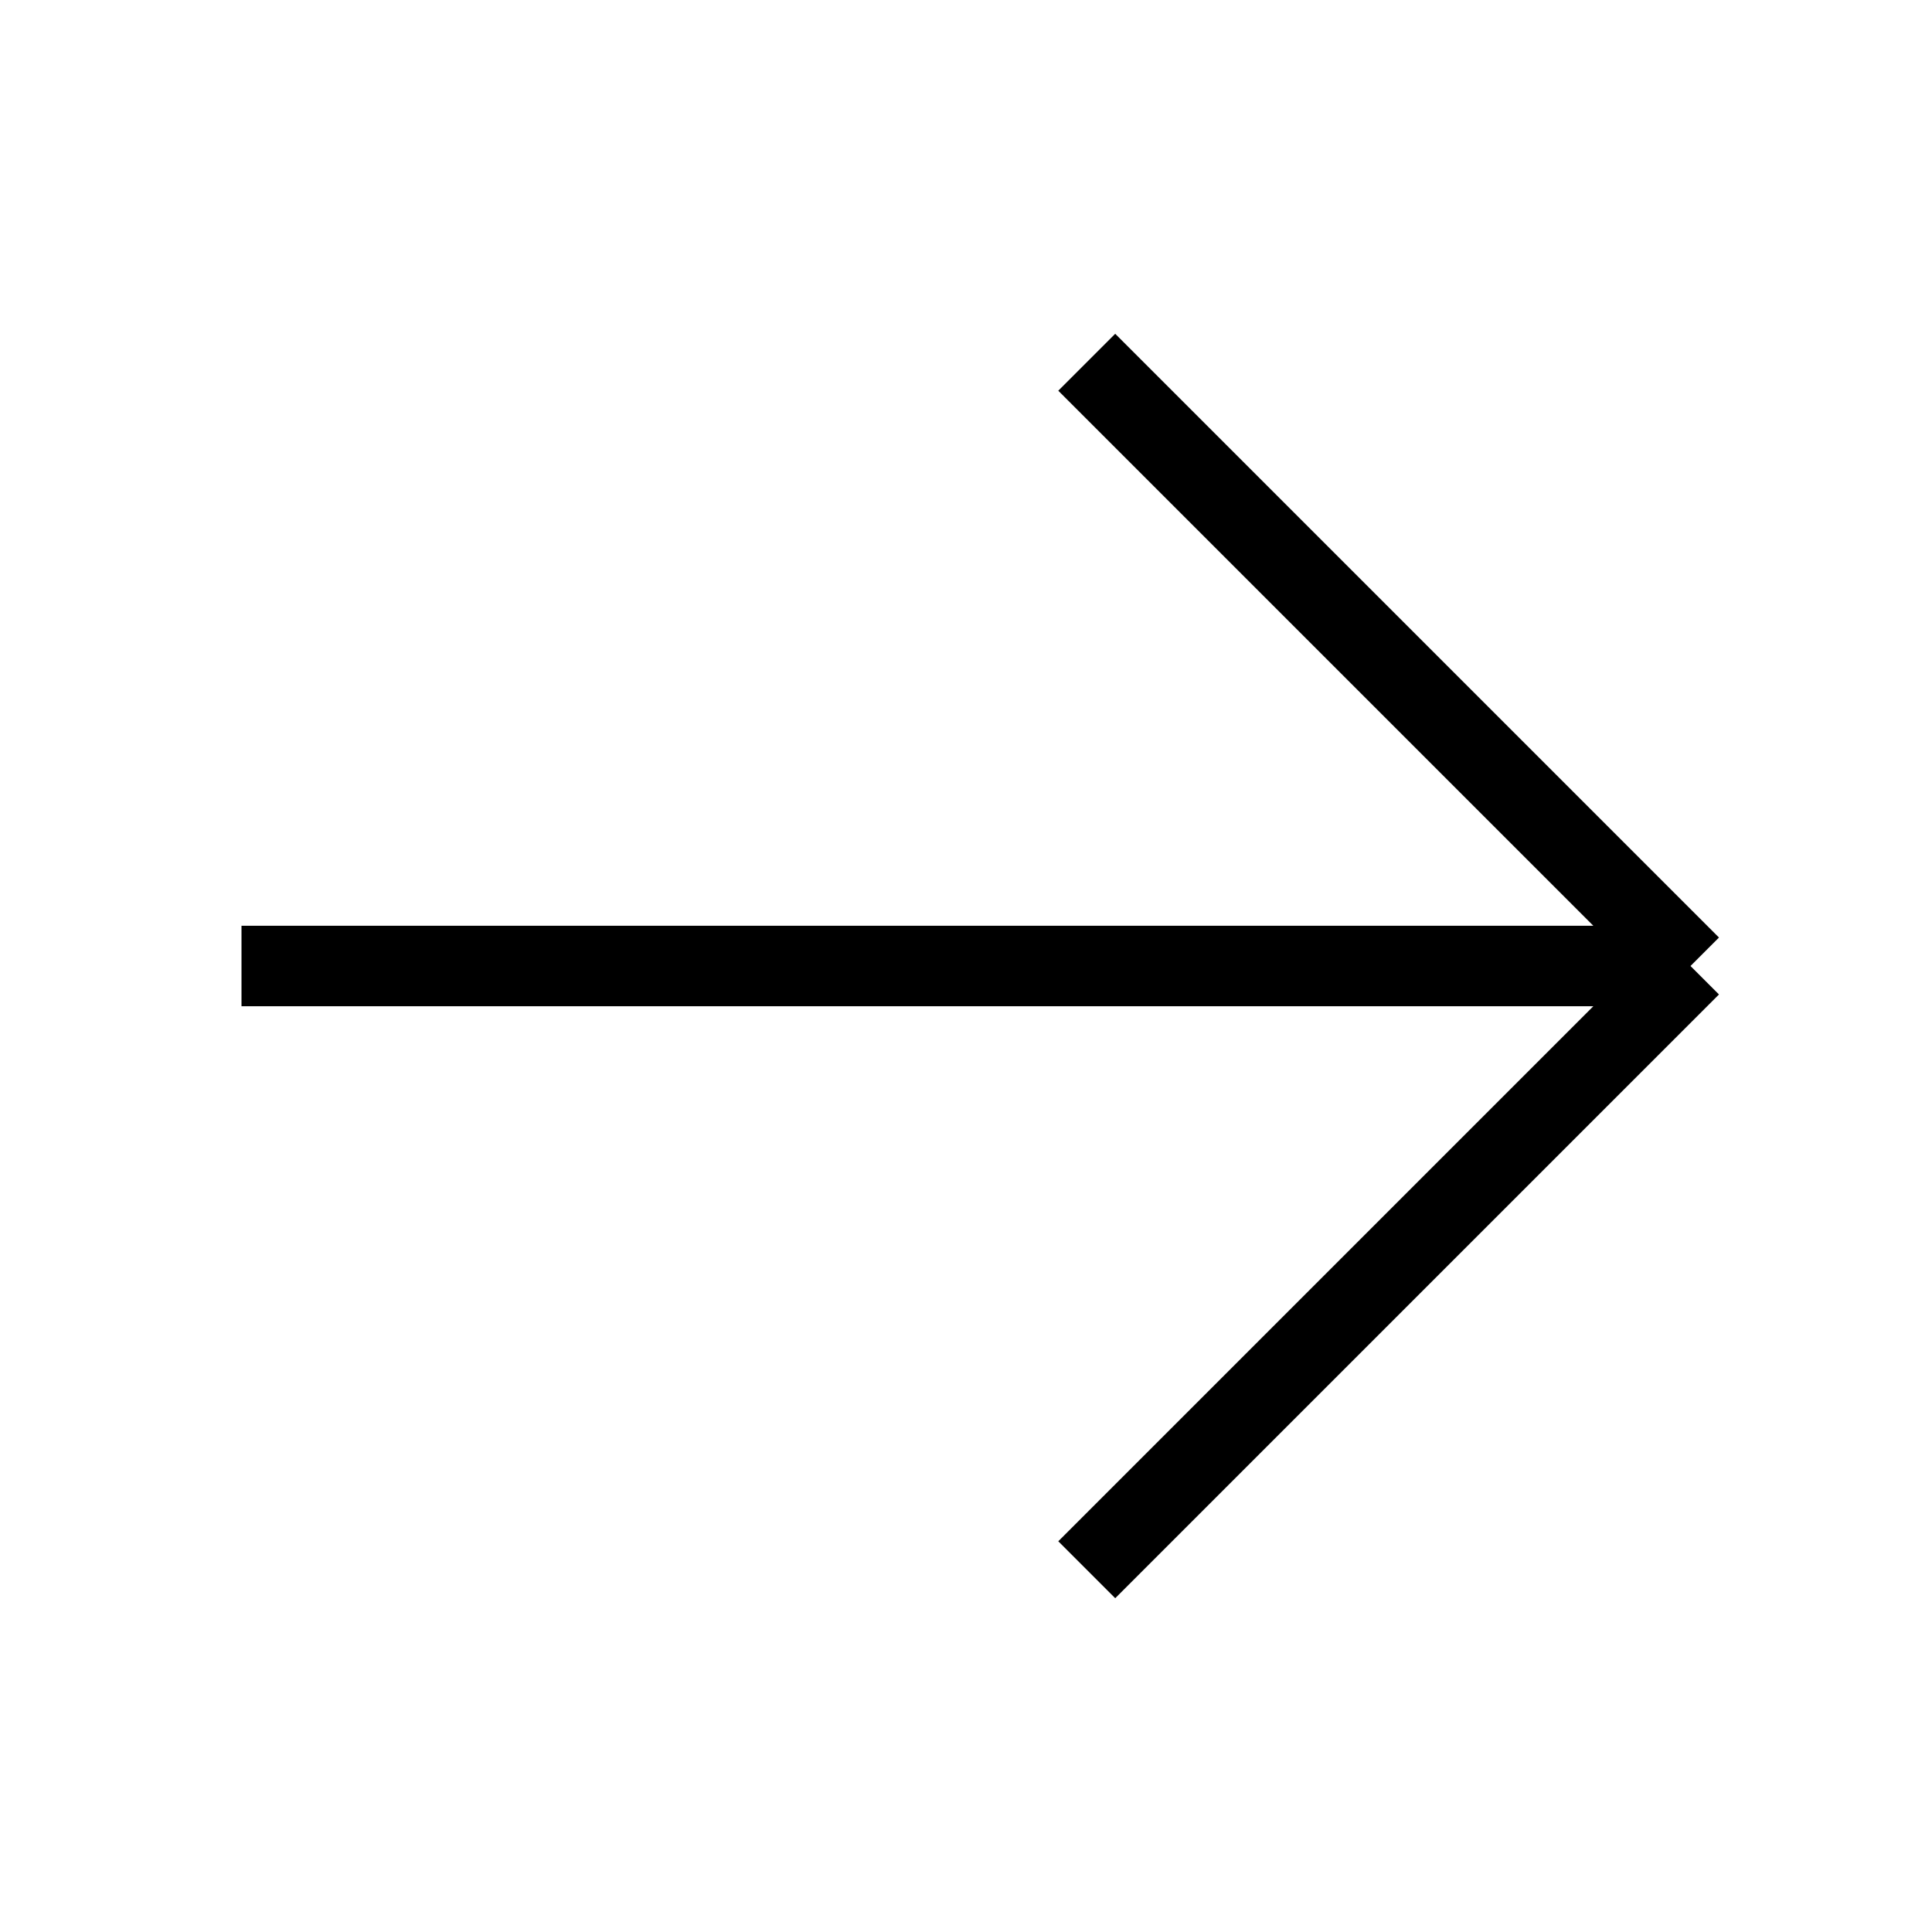
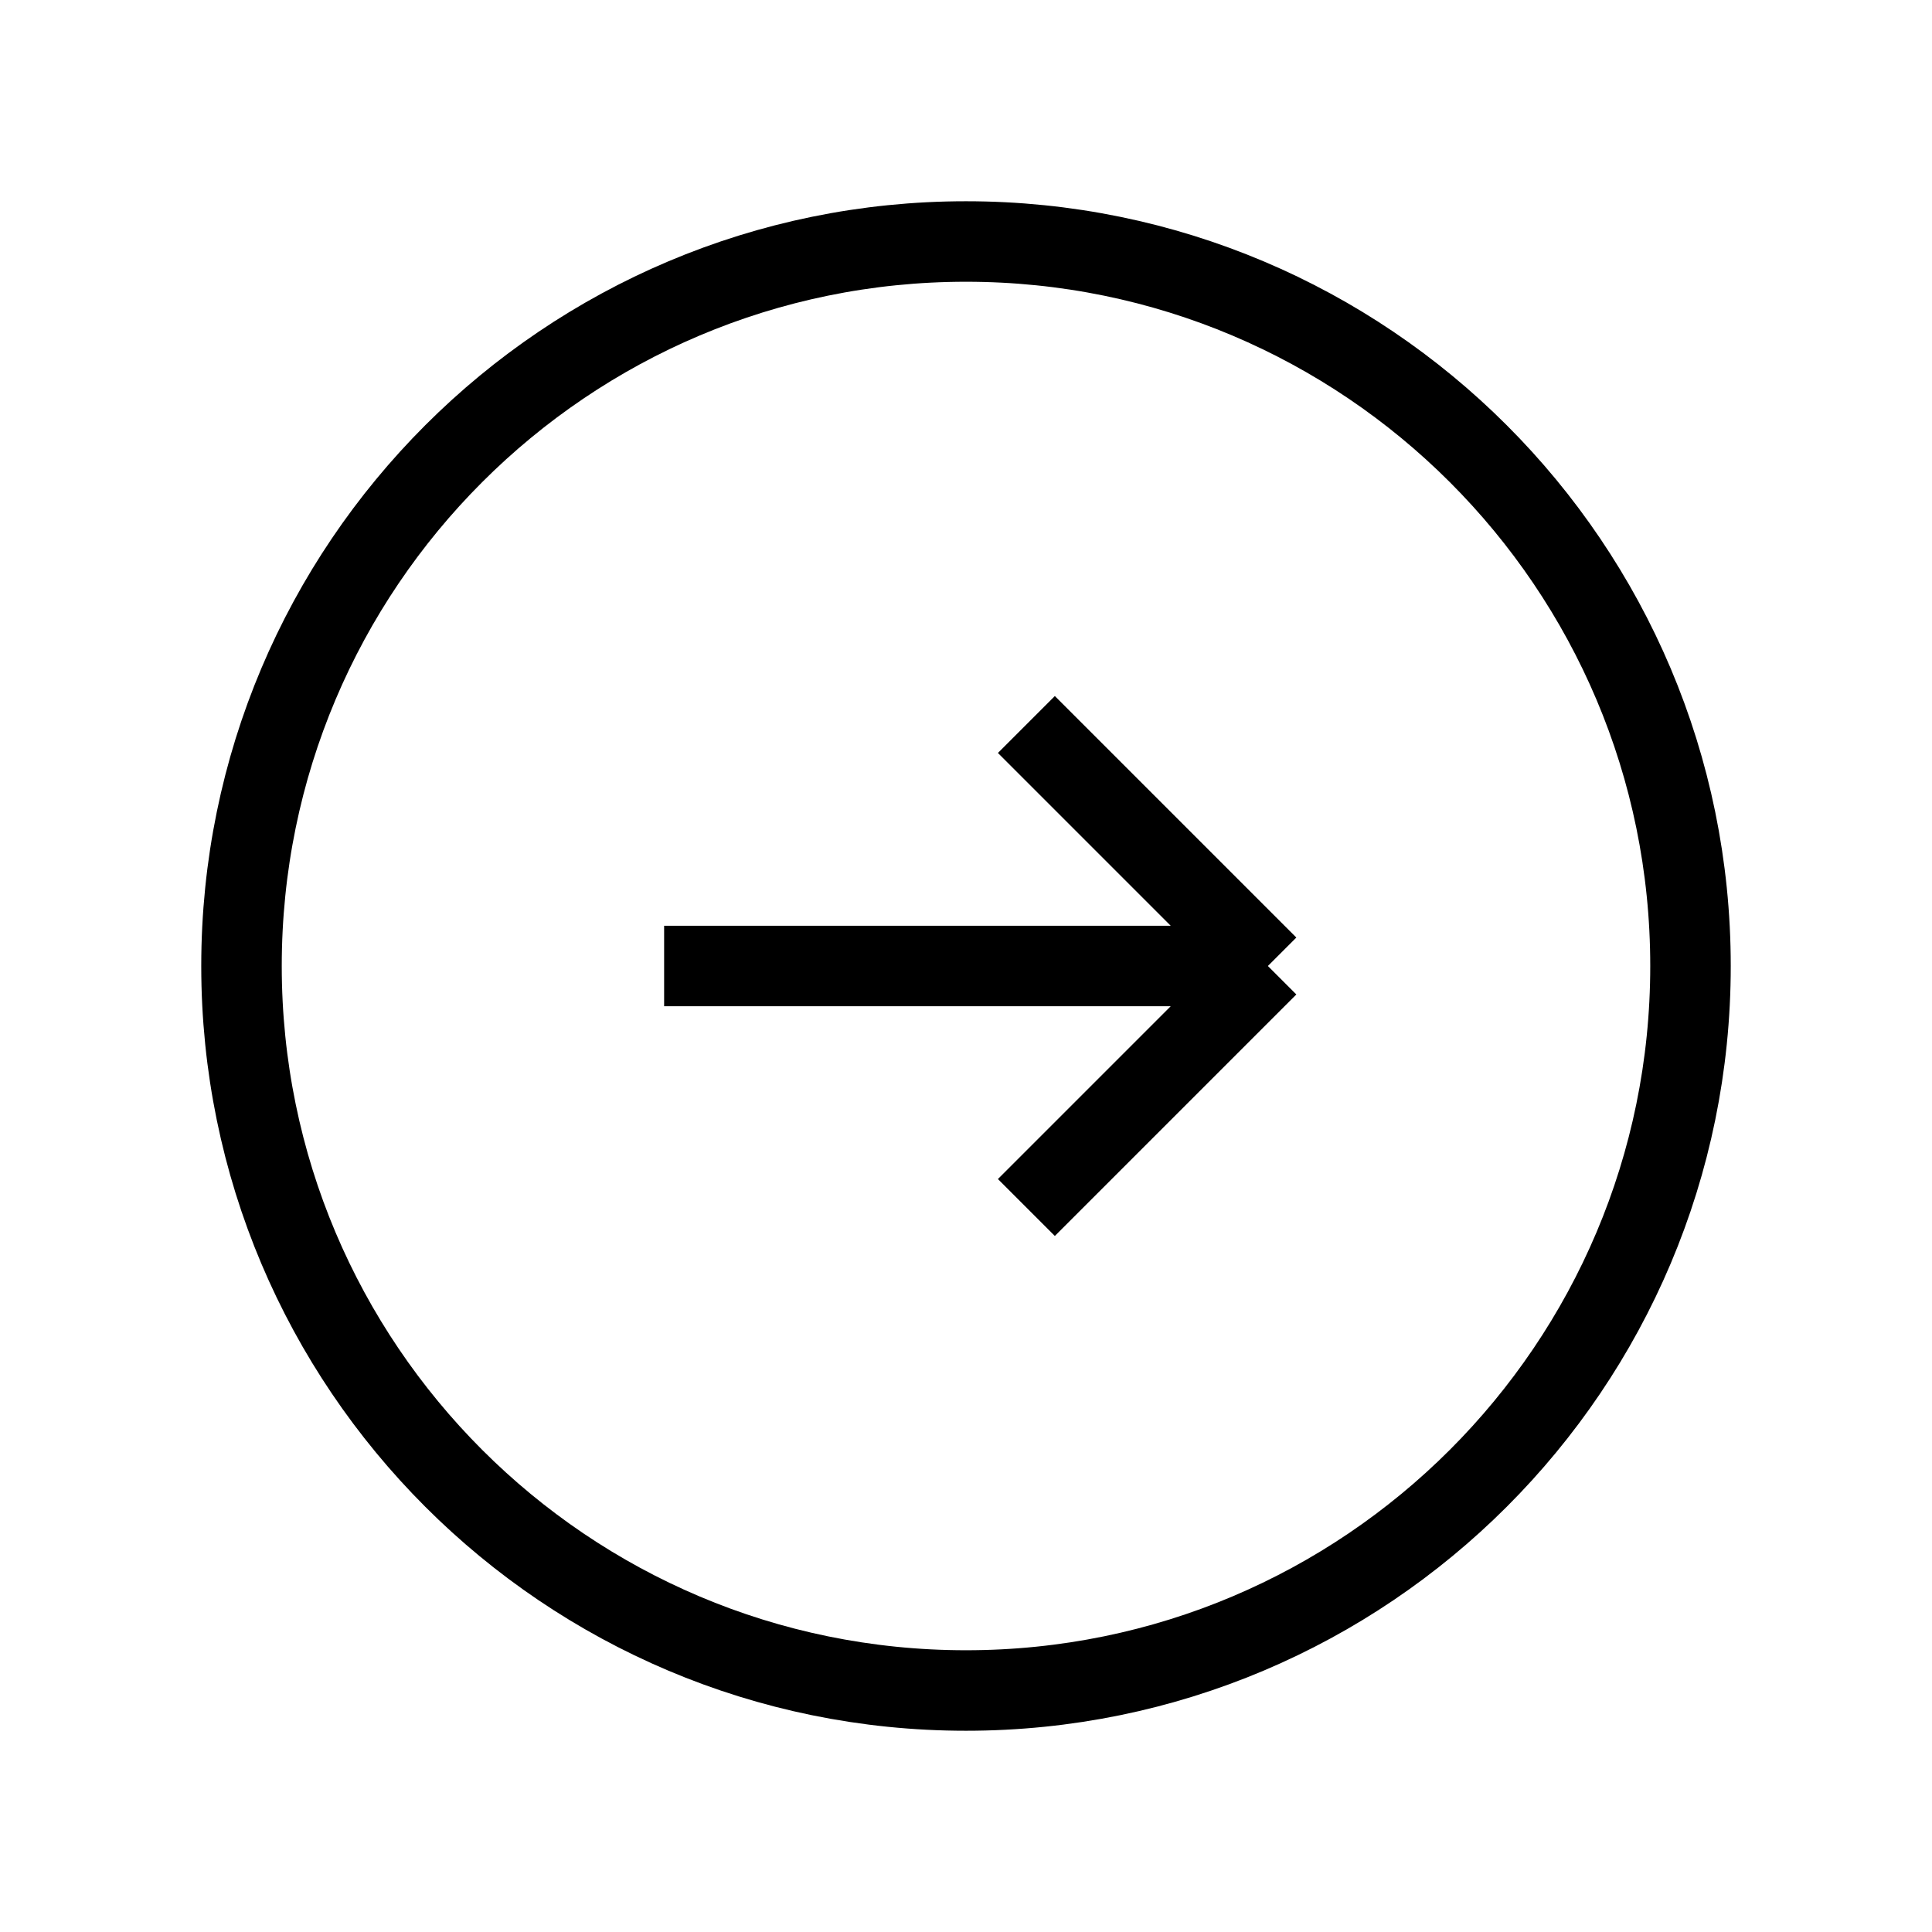
- <svg xmlns="http://www.w3.org/2000/svg" fill="none" viewBox="0 0 24 24" stroke="currentColor" className="size-6">
-   <path strokeLinecap="round" strokeLinejoin="round" d="M13.5 4.5 21 12m0 0-7.5 7.5M21 12H3" />
+ <svg xmlns="http://www.w3.org/2000/svg" fill="none" viewBox="0 0 24 24" strokeWidth="{2}" stroke="currentColor" className="size-6">
+   <path strokeLinecap="round" strokeLinejoin="round" d="m12.75 15 3-3m0 0-3-3m3 3h-7.5M21 12a9 9 0 1 1-18 0 9 9 0 0 1 18 0Z" />
</svg>
